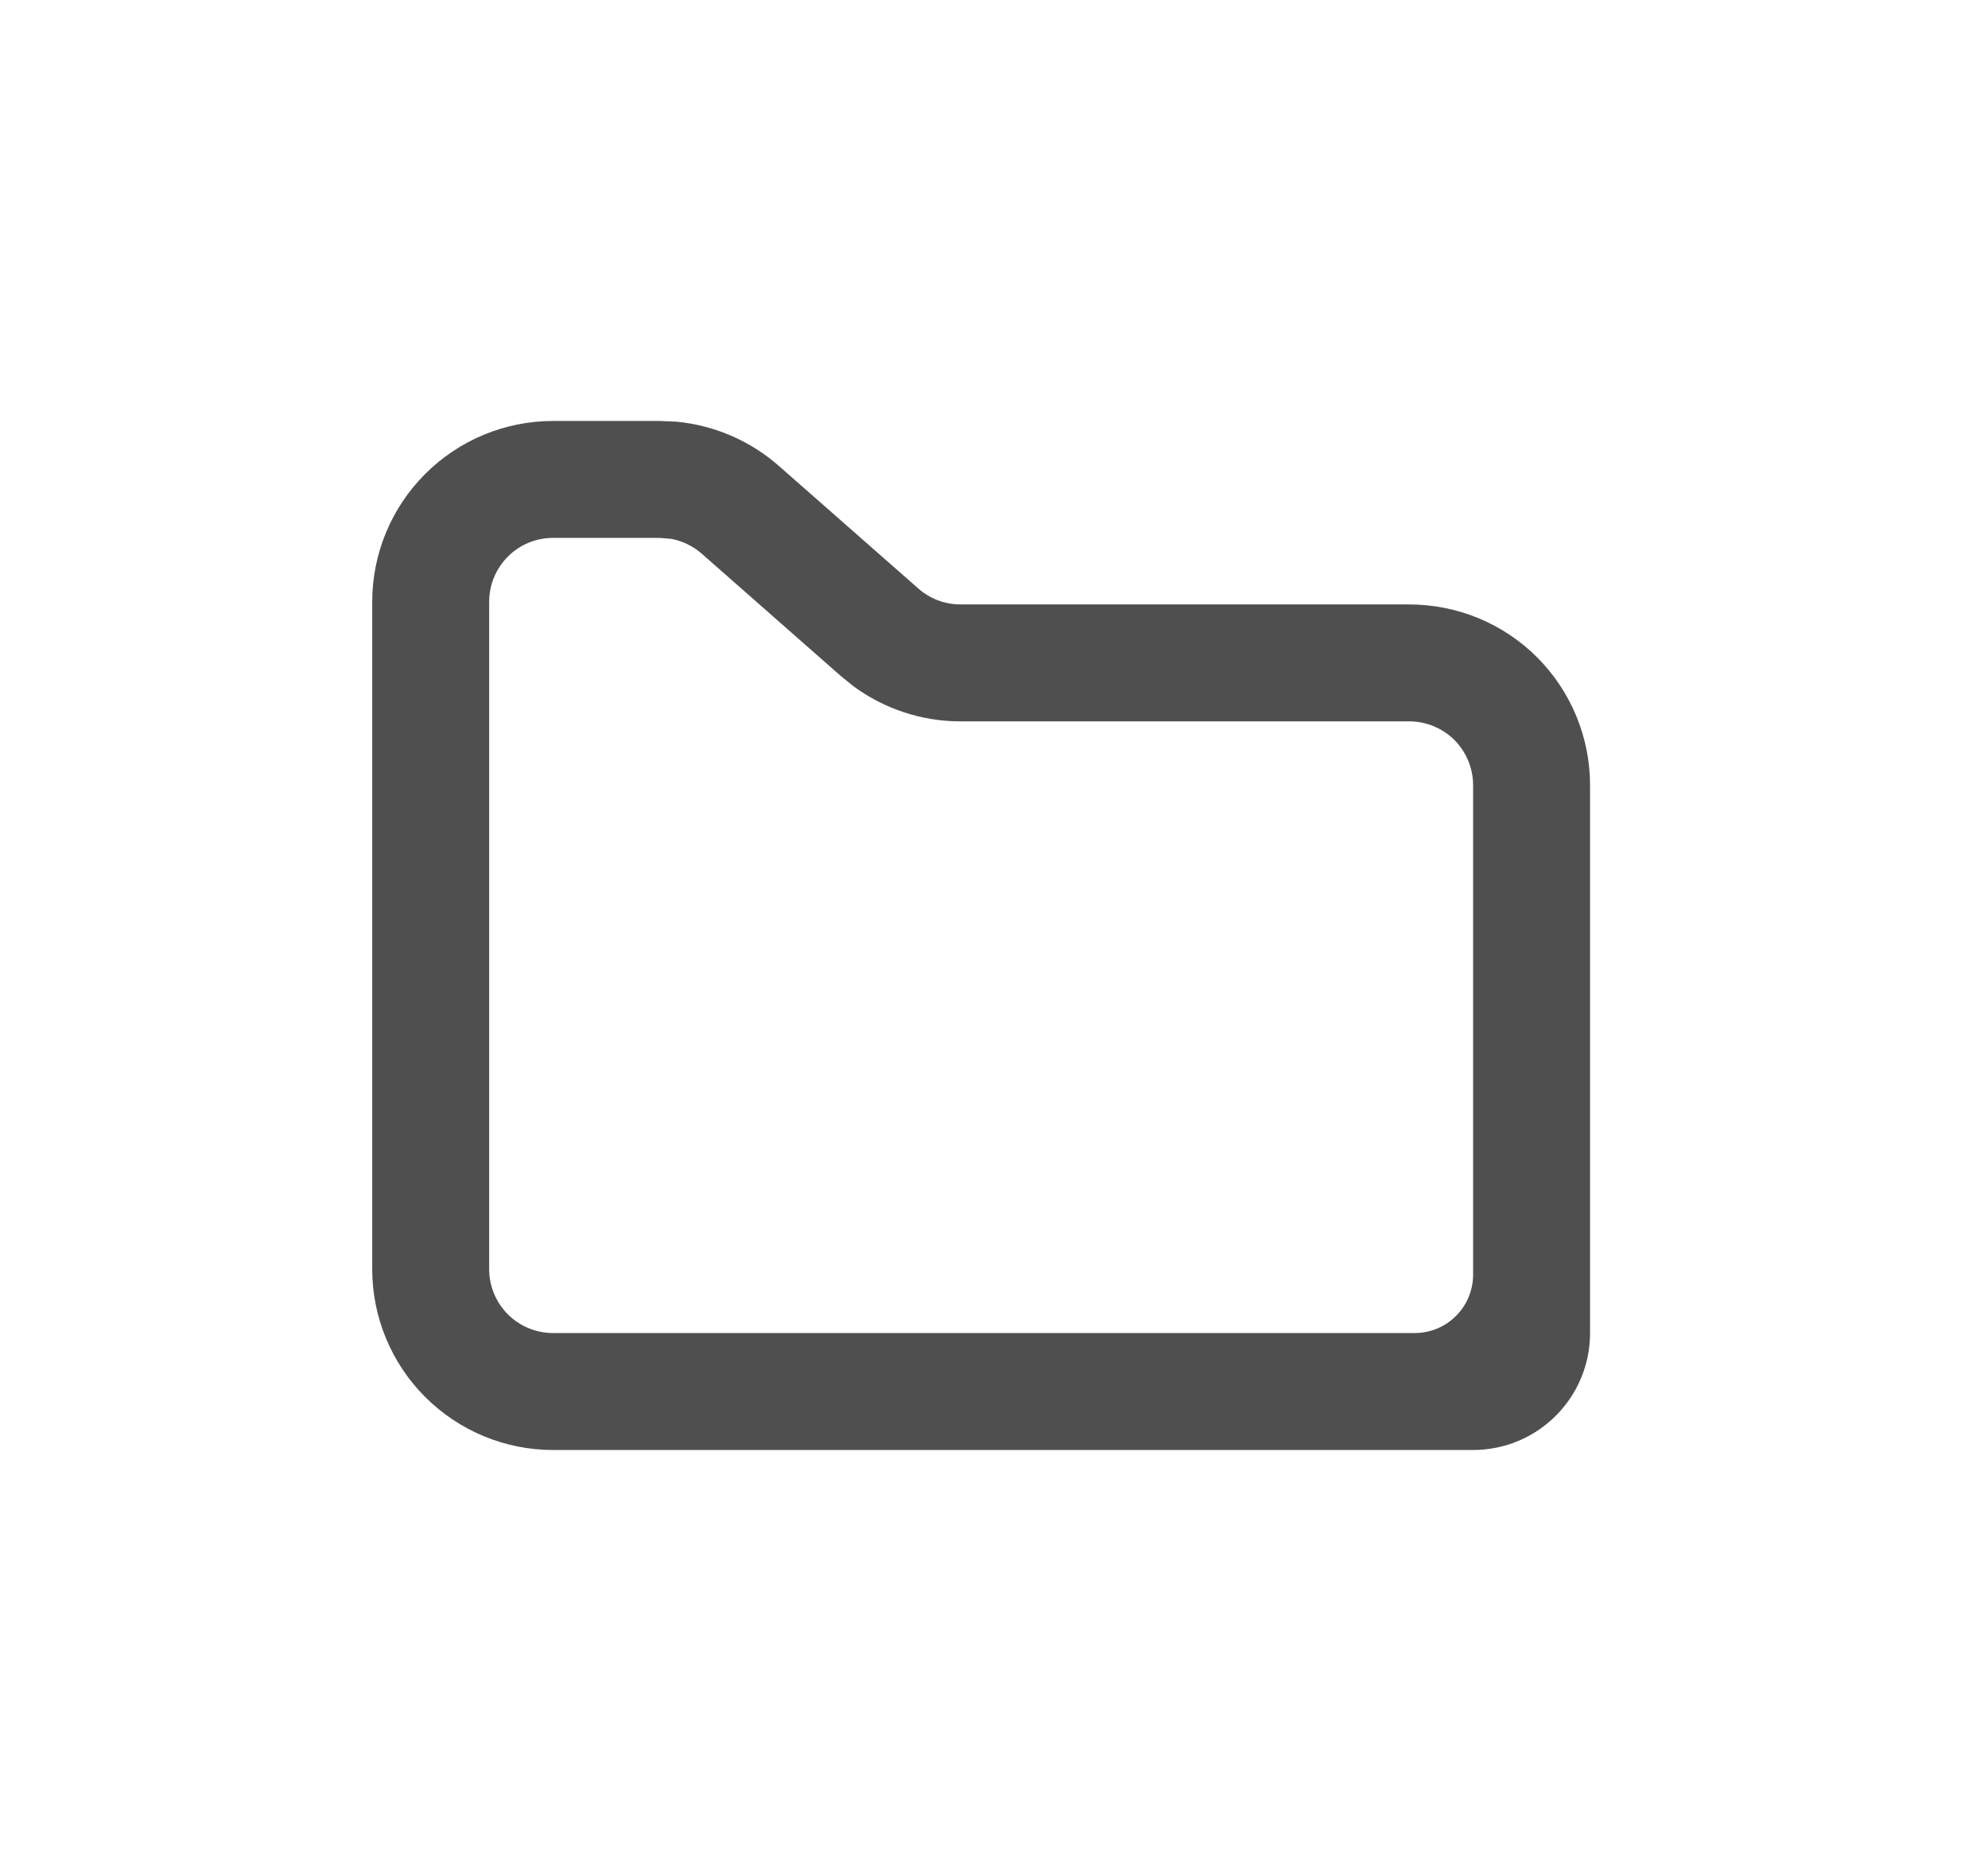
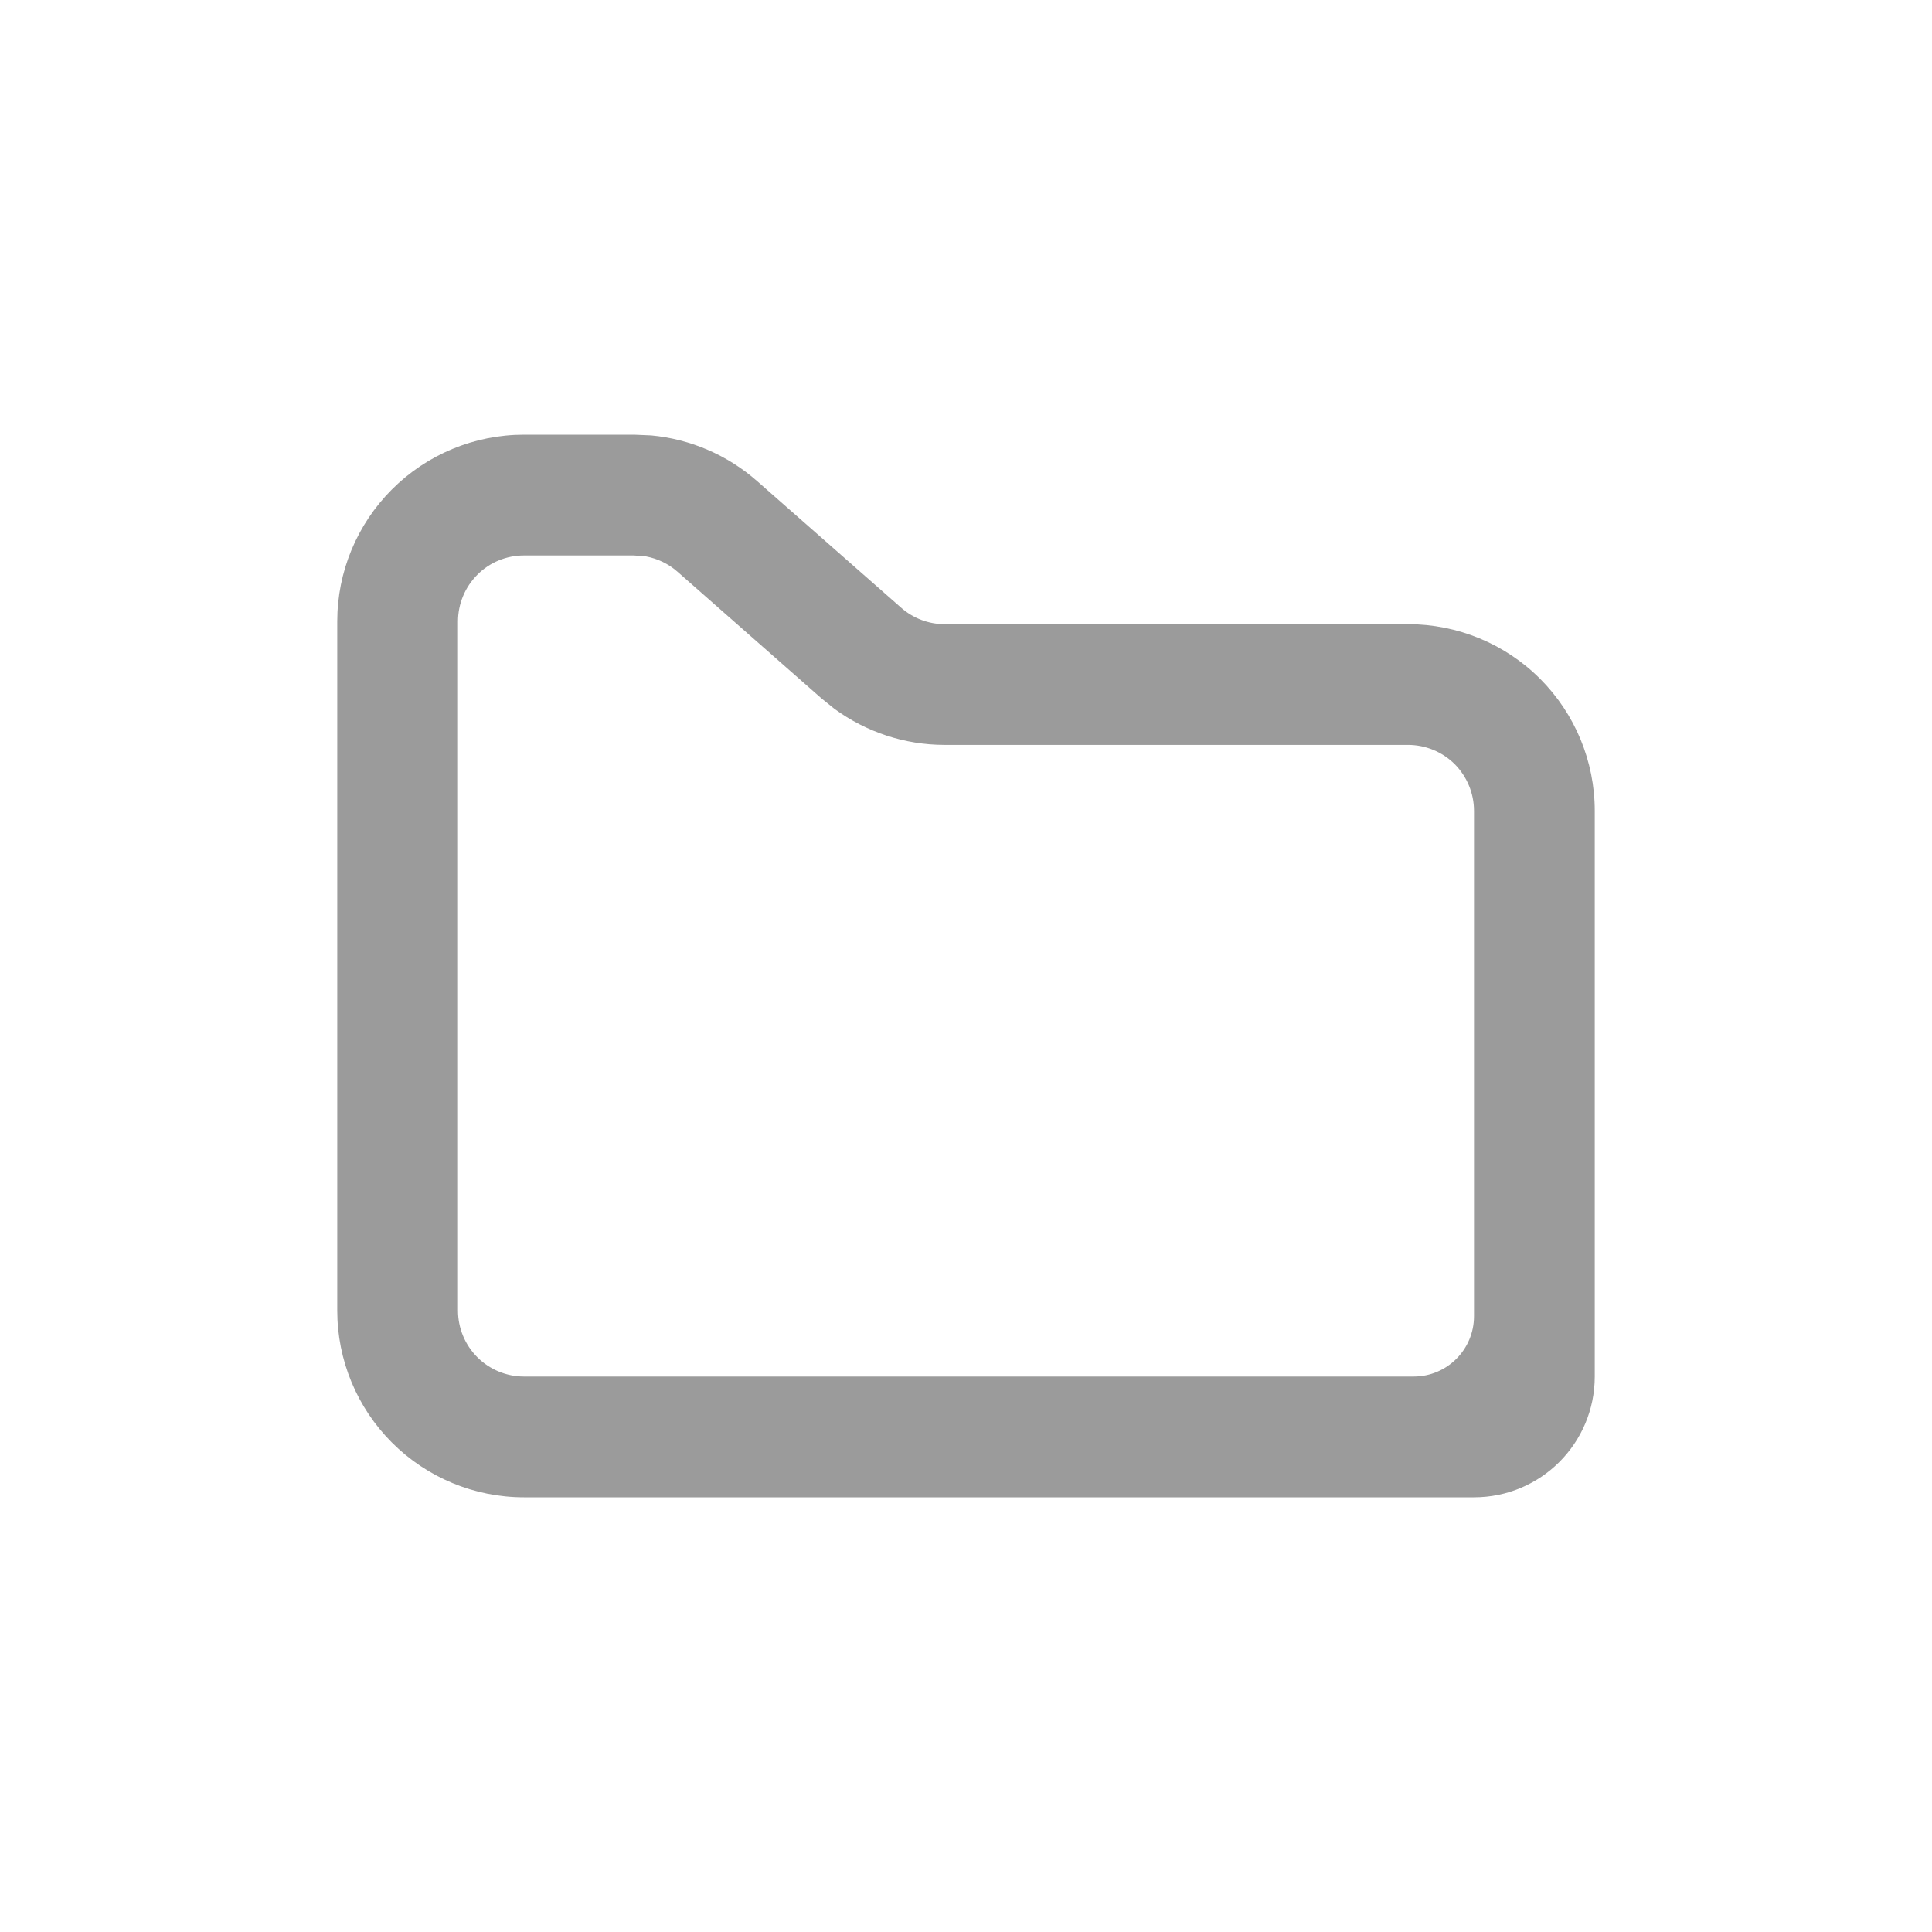
- <svg xmlns="http://www.w3.org/2000/svg" width="17" height="16" viewBox="0 0 17 16" fill="none">
-   <path fill-rule="evenodd" clip-rule="evenodd" d="M5.782 3.606C6.107 3.636 6.416 3.769 6.662 3.986L7.852 5.032C7.951 5.12 8.08 5.169 8.212 5.169H12.05C12.46 5.169 12.854 5.331 13.144 5.621C13.434 5.911 13.597 6.305 13.597 6.715V11.4C13.597 11.953 13.149 12.4 12.597 12.4H4.729C4.319 12.4 3.926 12.237 3.636 11.947C3.346 11.657 3.183 11.264 3.183 10.854V5.146C3.183 4.736 3.346 4.343 3.636 4.053C3.926 3.763 4.319 3.6 4.729 3.6H5.642L5.782 3.606ZM12.597 6.715V10.9C12.597 11.177 12.373 11.4 12.097 11.4H4.729C4.584 11.4 4.445 11.342 4.343 11.24C4.241 11.138 4.183 10.999 4.183 10.854V5.146C4.183 5.001 4.241 4.862 4.343 4.76C4.445 4.657 4.584 4.6 4.729 4.6H5.641L5.739 4.608C5.836 4.626 5.927 4.67 6.002 4.736L7.191 5.782L7.3 5.87C7.564 6.063 7.883 6.169 8.212 6.169H12.05C12.195 6.169 12.334 6.226 12.437 6.328C12.539 6.431 12.597 6.57 12.597 6.715Z" fill="#4F4F4F" />
+ <svg xmlns="http://www.w3.org/2000/svg" width="16" height="16" viewBox="0 0 16 16" fill="none">
+   <path fill-rule="evenodd" clip-rule="evenodd" d="M5.393 3.606C5.718 3.636 6.026 3.769 6.272 3.986L7.462 5.032C7.561 5.12 7.69 5.169 7.822 5.169H11.66C12.07 5.169 12.464 5.331 12.754 5.621C13.044 5.911 13.207 6.305 13.207 6.715V11.4C13.207 11.953 12.759 12.4 12.207 12.4H4.339C3.929 12.4 3.536 12.237 3.246 11.947C2.956 11.657 2.793 11.264 2.793 10.854V5.146C2.793 4.736 2.956 4.343 3.246 4.053C3.536 3.763 3.929 3.6 4.339 3.6H5.252L5.393 3.606ZM12.207 6.715V10.9C12.207 11.177 11.983 11.4 11.707 11.4H4.339C4.194 11.4 4.055 11.342 3.953 11.24C3.851 11.138 3.793 10.999 3.793 10.854V5.146C3.793 5.001 3.851 4.862 3.953 4.76C4.055 4.657 4.194 4.6 4.339 4.6H5.251L5.35 4.608C5.446 4.626 5.538 4.67 5.612 4.736L6.801 5.782L6.91 5.87C7.174 6.063 7.493 6.169 7.822 6.169H11.66C11.805 6.169 11.944 6.226 12.047 6.328C12.149 6.431 12.207 6.57 12.207 6.715Z" fill="#9B9B9B" />
</svg>
